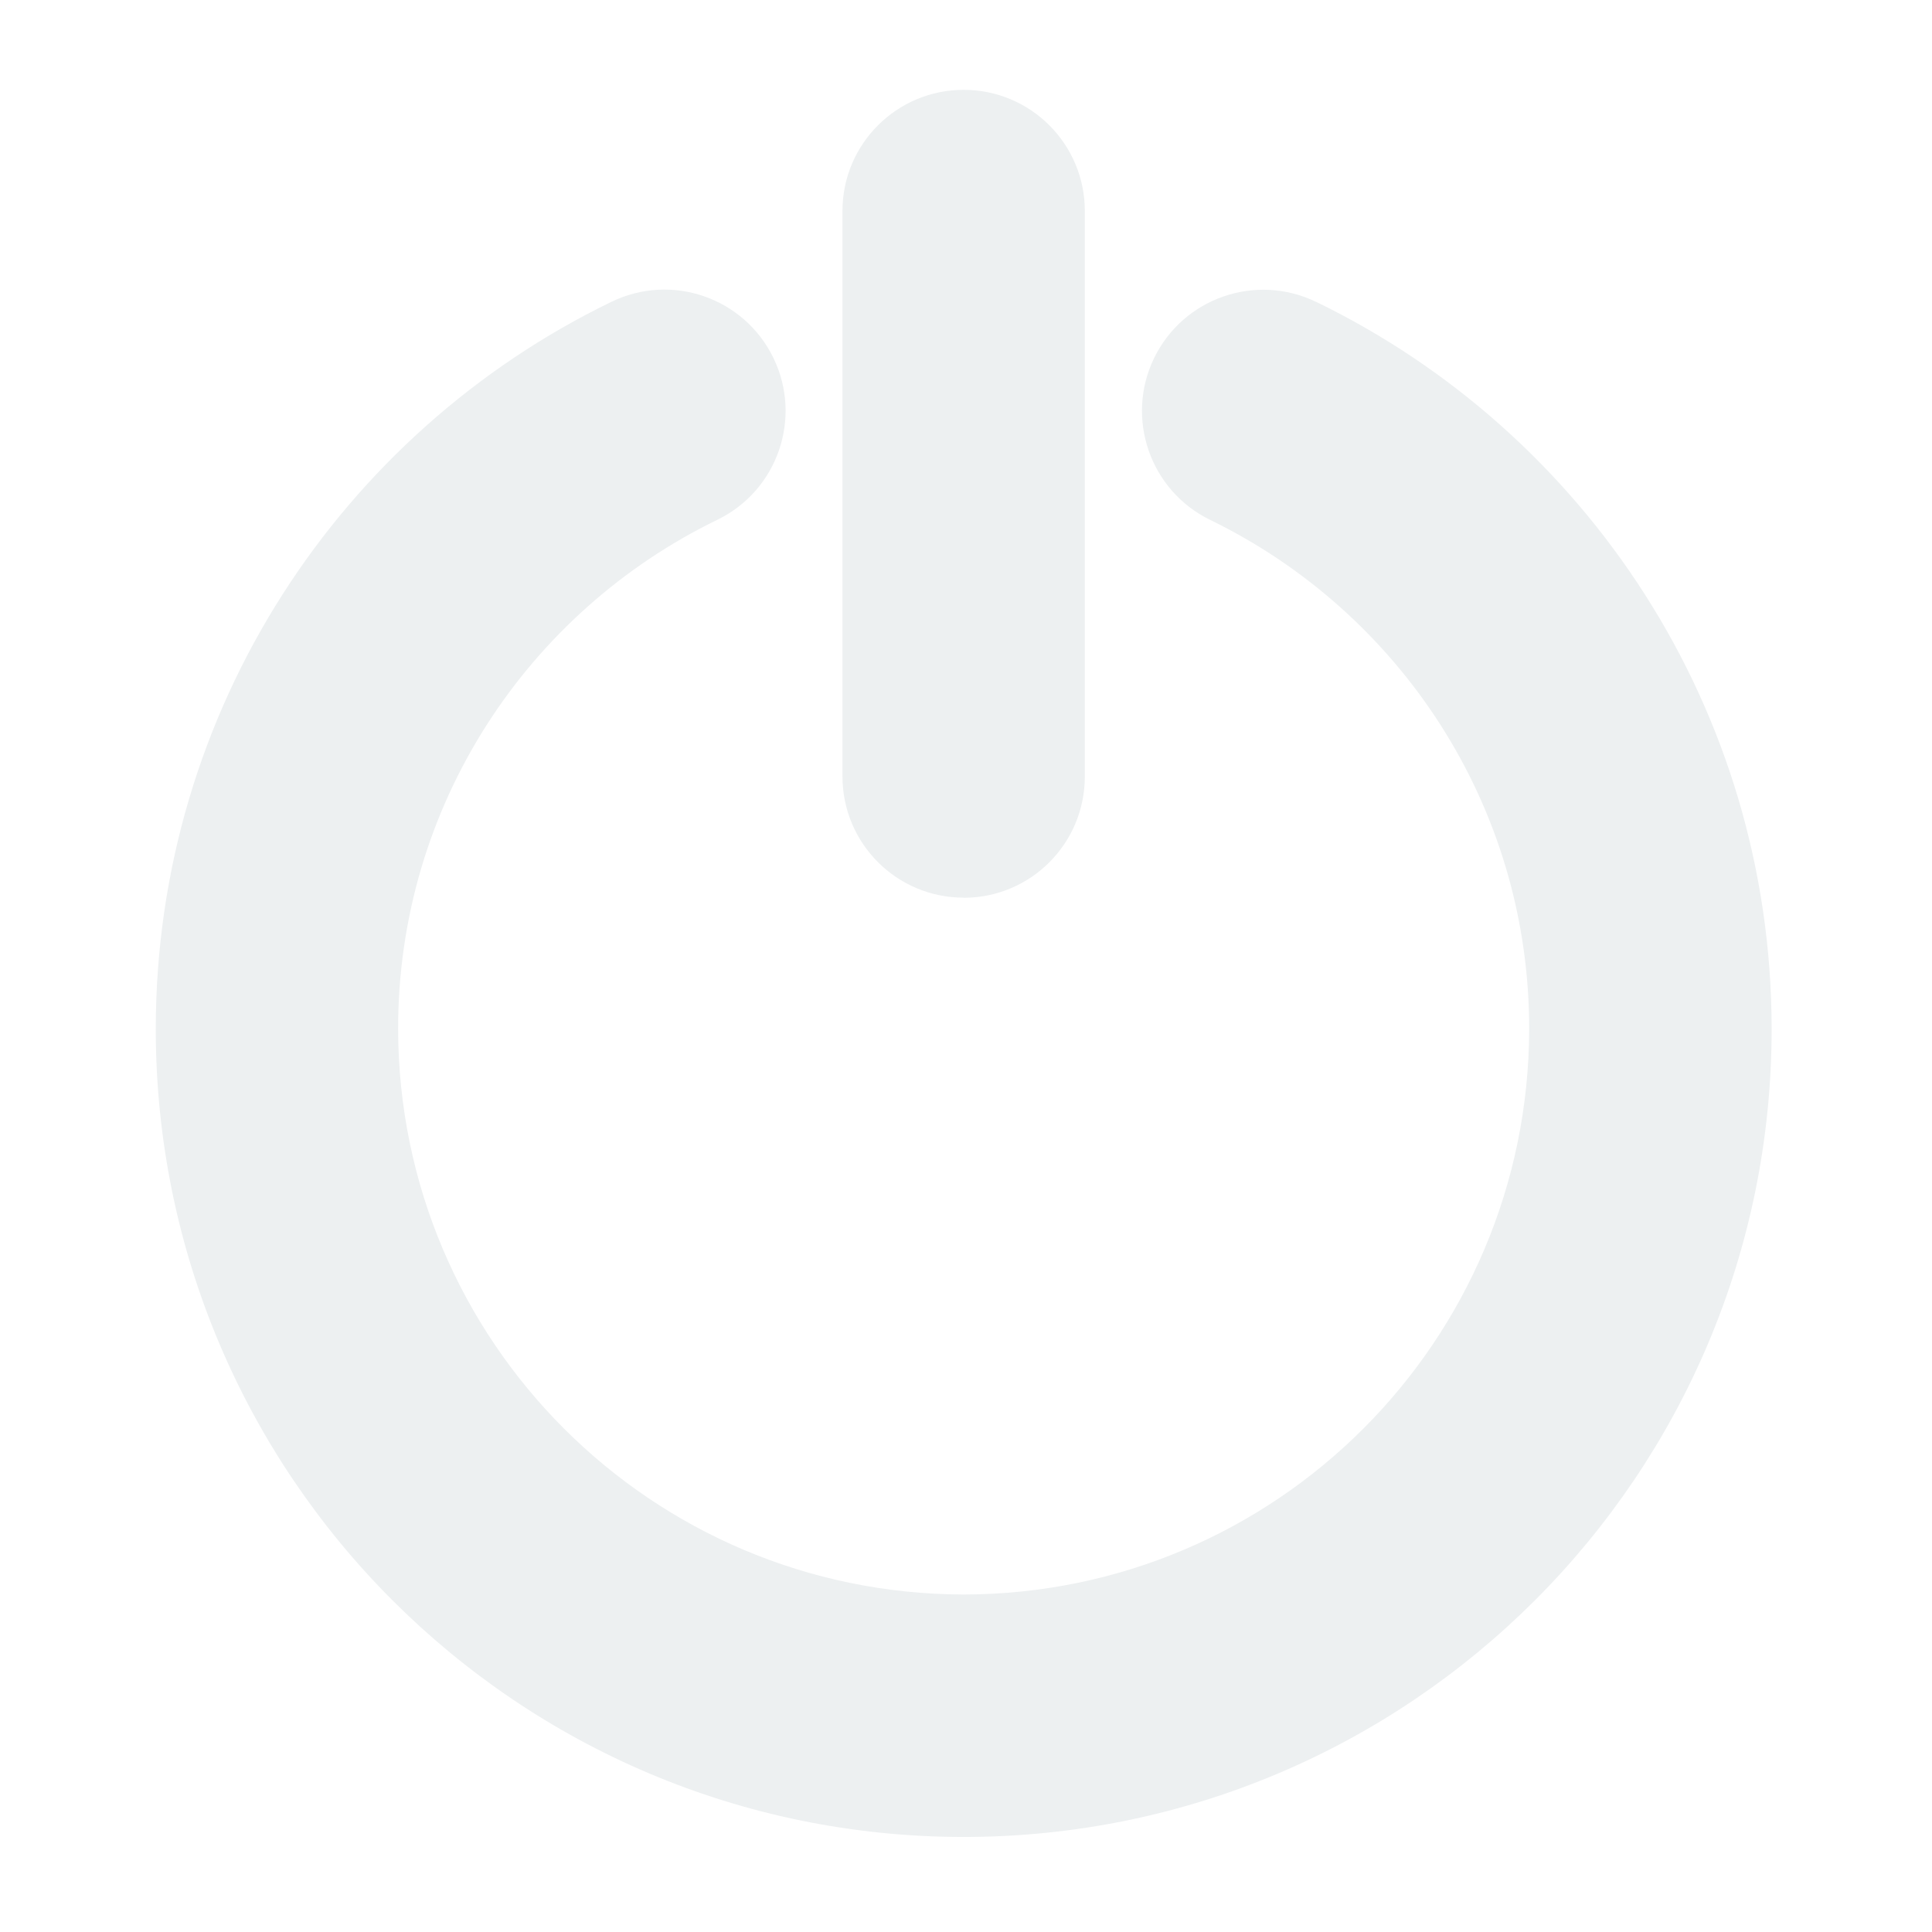
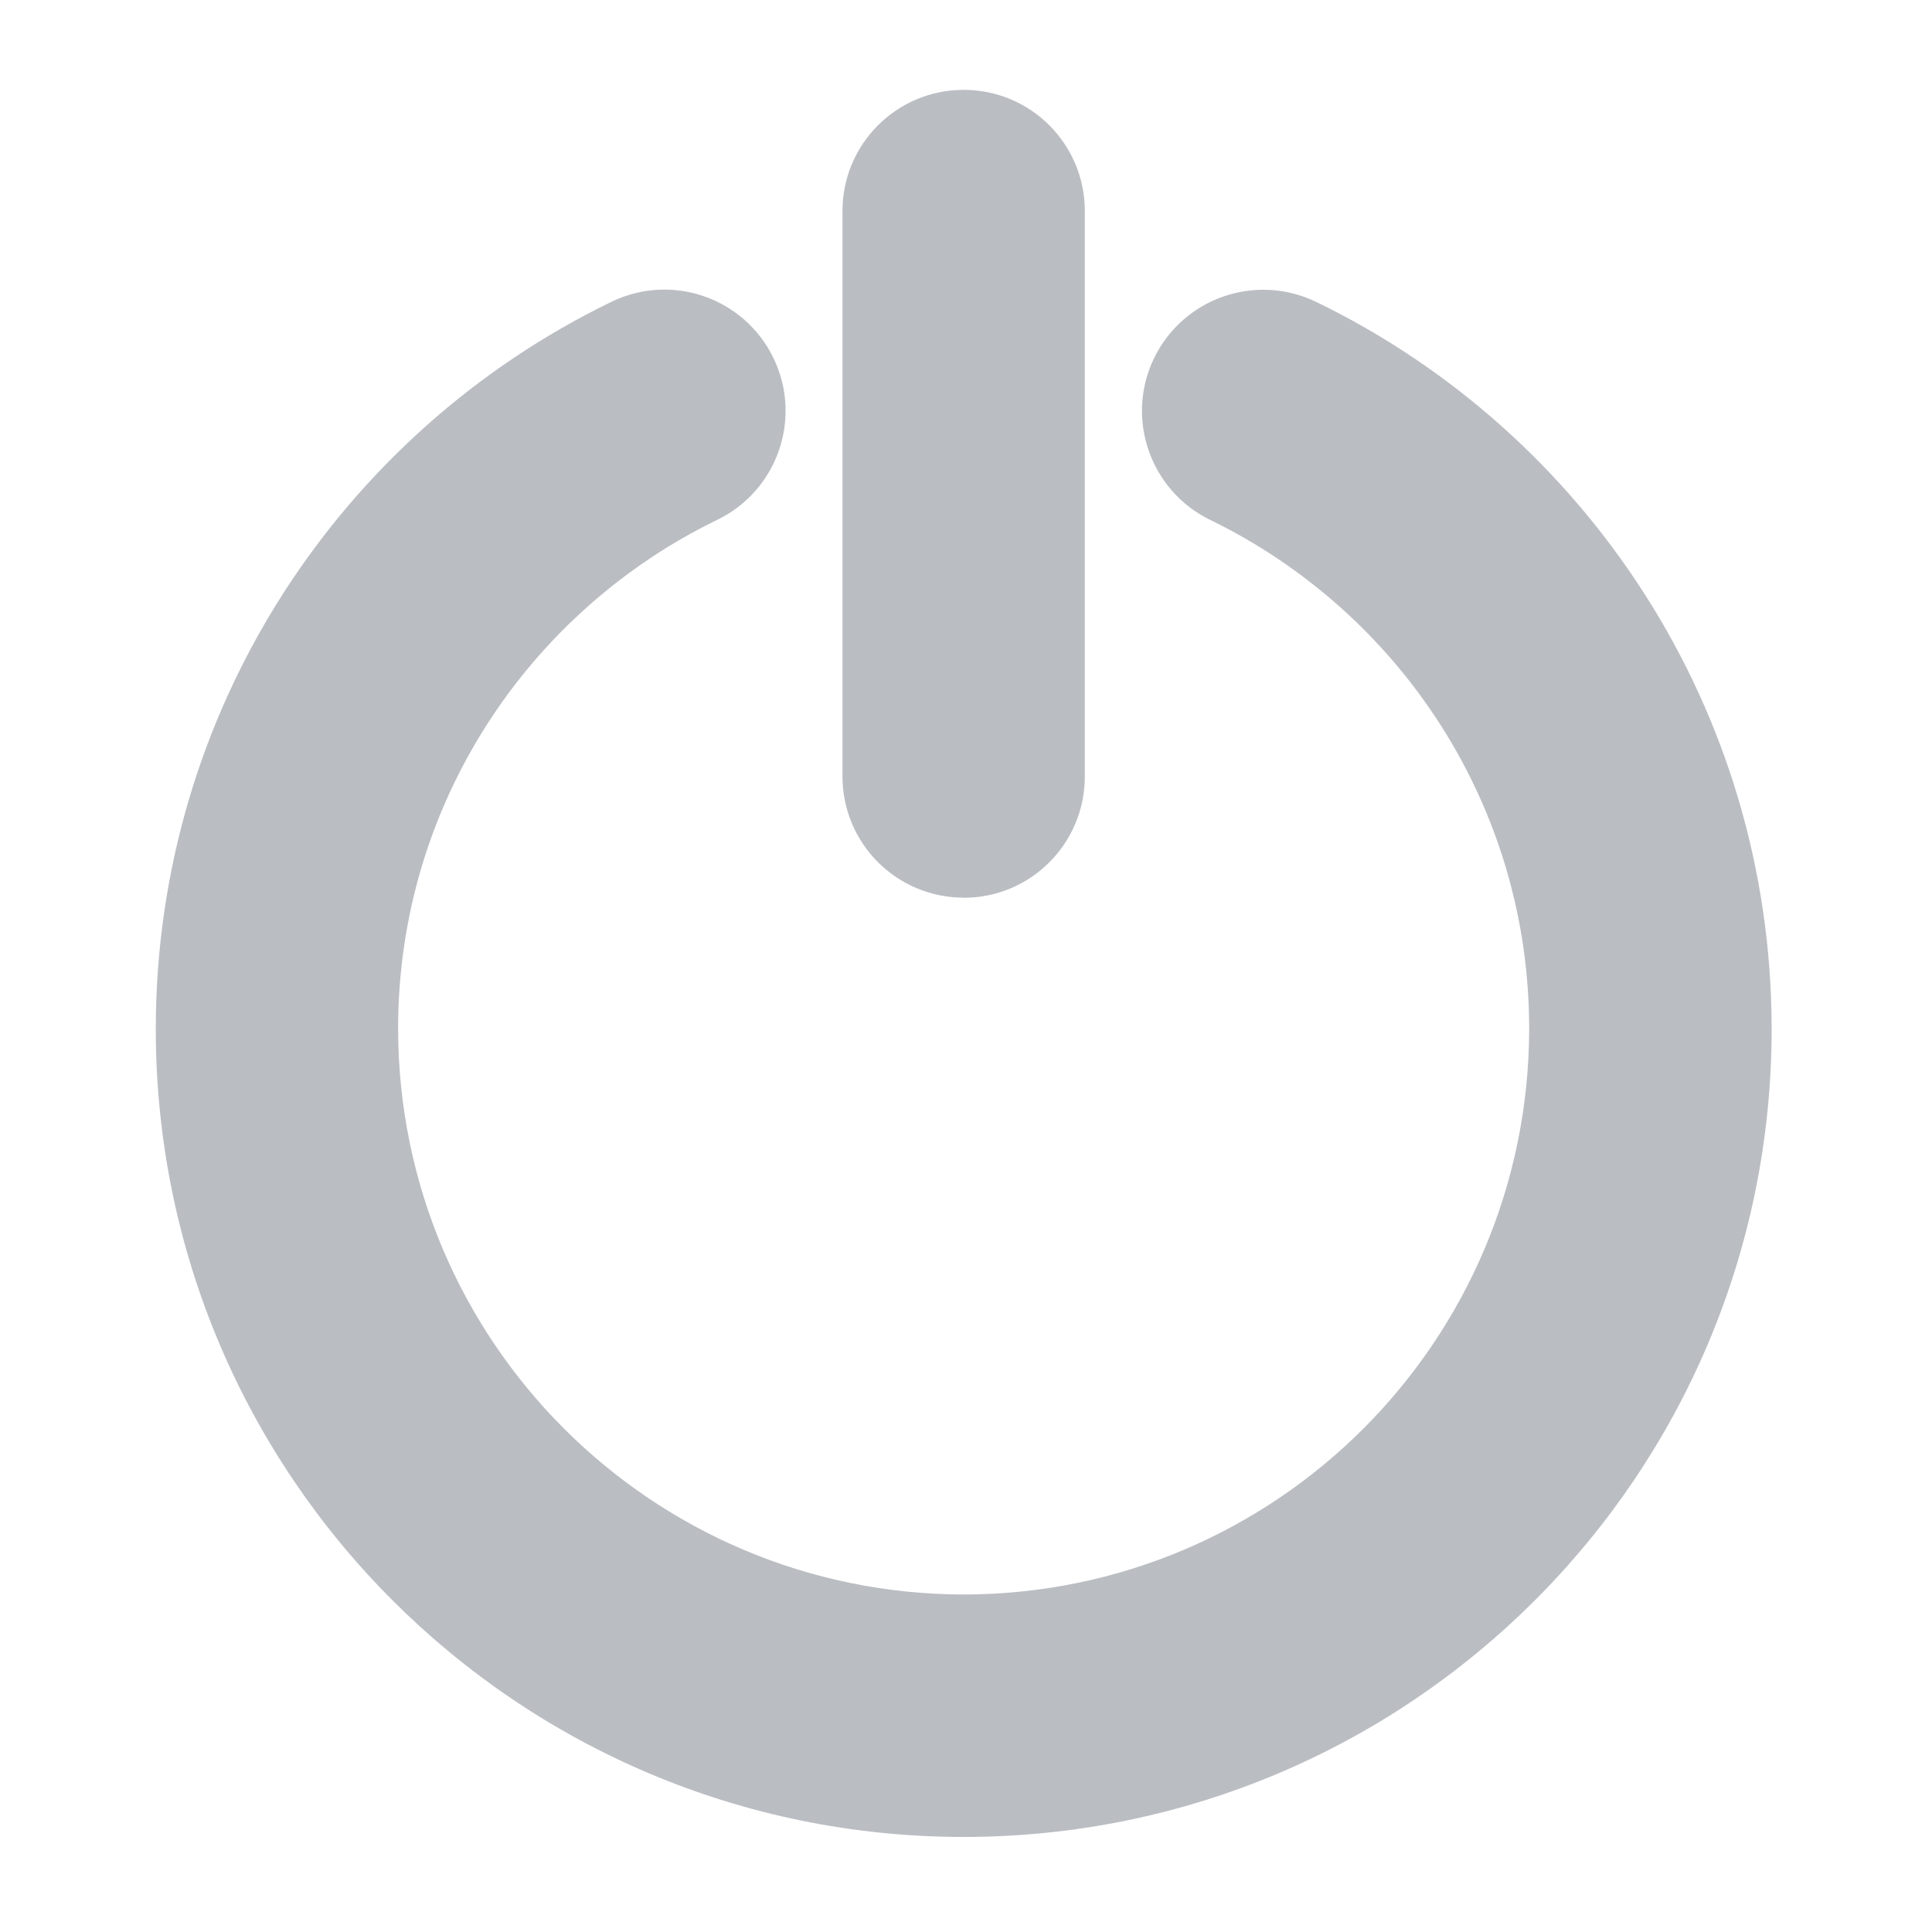
<svg xmlns="http://www.w3.org/2000/svg" width="16" height="16">
-   <path stroke="#edf0f1" d="m10.899,2.5c-0.498,-0.241 -1.098,-0.034 -1.341,0.465c-0.242,0.499 -0.033,1.099 0.465,1.341c1.563,0.761 2.642,2.361 2.641,4.216c-0.005,2.586 -2.097,4.679 -4.683,4.683c-2.586,-0.005 -4.679,-2.097 -4.684,-4.683c-0.001,-1.856 1.078,-3.457 2.643,-4.217c0.499,-0.242 0.707,-0.842 0.465,-1.341c-0.242,-0.498 -0.841,-0.707 -1.34,-0.465c-2.234,1.081 -3.774,3.374 -3.775,6.023c0.001,3.695 2.995,6.69 6.691,6.691c3.696,-0.001 6.69,-2.996 6.691,-6.691c-0.001,-2.648 -1.539,-4.939 -3.772,-6.022zm-2.918,4.935c0.554,0 1.003,-0.449 1.003,-1.004l0,-4.684c0,-0.554 -0.449,-1.003 -1.003,-1.003c-0.555,0 -1.004,0.449 -1.004,1.003l0,4.683c0,0.555 0.449,1.004 1.004,1.004z" stroke-width="0" fill="#edf0f1" />
+   <path stroke="#babec3" stroke-width="0" fill="#babec3" d="m10.899,2.5c-0.498,-0.241 -1.098,-0.034 -1.341,0.465c-0.242,0.499 -0.033,1.099 0.465,1.341c1.563,0.761 2.642,2.361 2.641,4.216c-0.005,2.586 -2.097,4.679 -4.683,4.683c-2.586,-0.005 -4.679,-2.097 -4.684,-4.683c-0.001,-1.856 1.078,-3.457 2.643,-4.217c0.499,-0.242 0.707,-0.842 0.465,-1.341c-0.242,-0.498 -0.841,-0.707 -1.34,-0.465c-2.234,1.081 -3.774,3.374 -3.775,6.023c0.001,3.695 2.995,6.69 6.691,6.691c3.696,-0.001 6.69,-2.996 6.691,-6.691c-0.001,-2.648 -1.539,-4.939 -3.772,-6.022zm-2.918,4.935c0.554,0 1.003,-0.449 1.003,-1.004l0,-4.684c0,-0.554 -0.449,-1.003 -1.003,-1.003c-0.555,0 -1.004,0.449 -1.004,1.003l0,4.683c0,0.555 0.449,1.004 1.004,1.004z" />
</svg>
